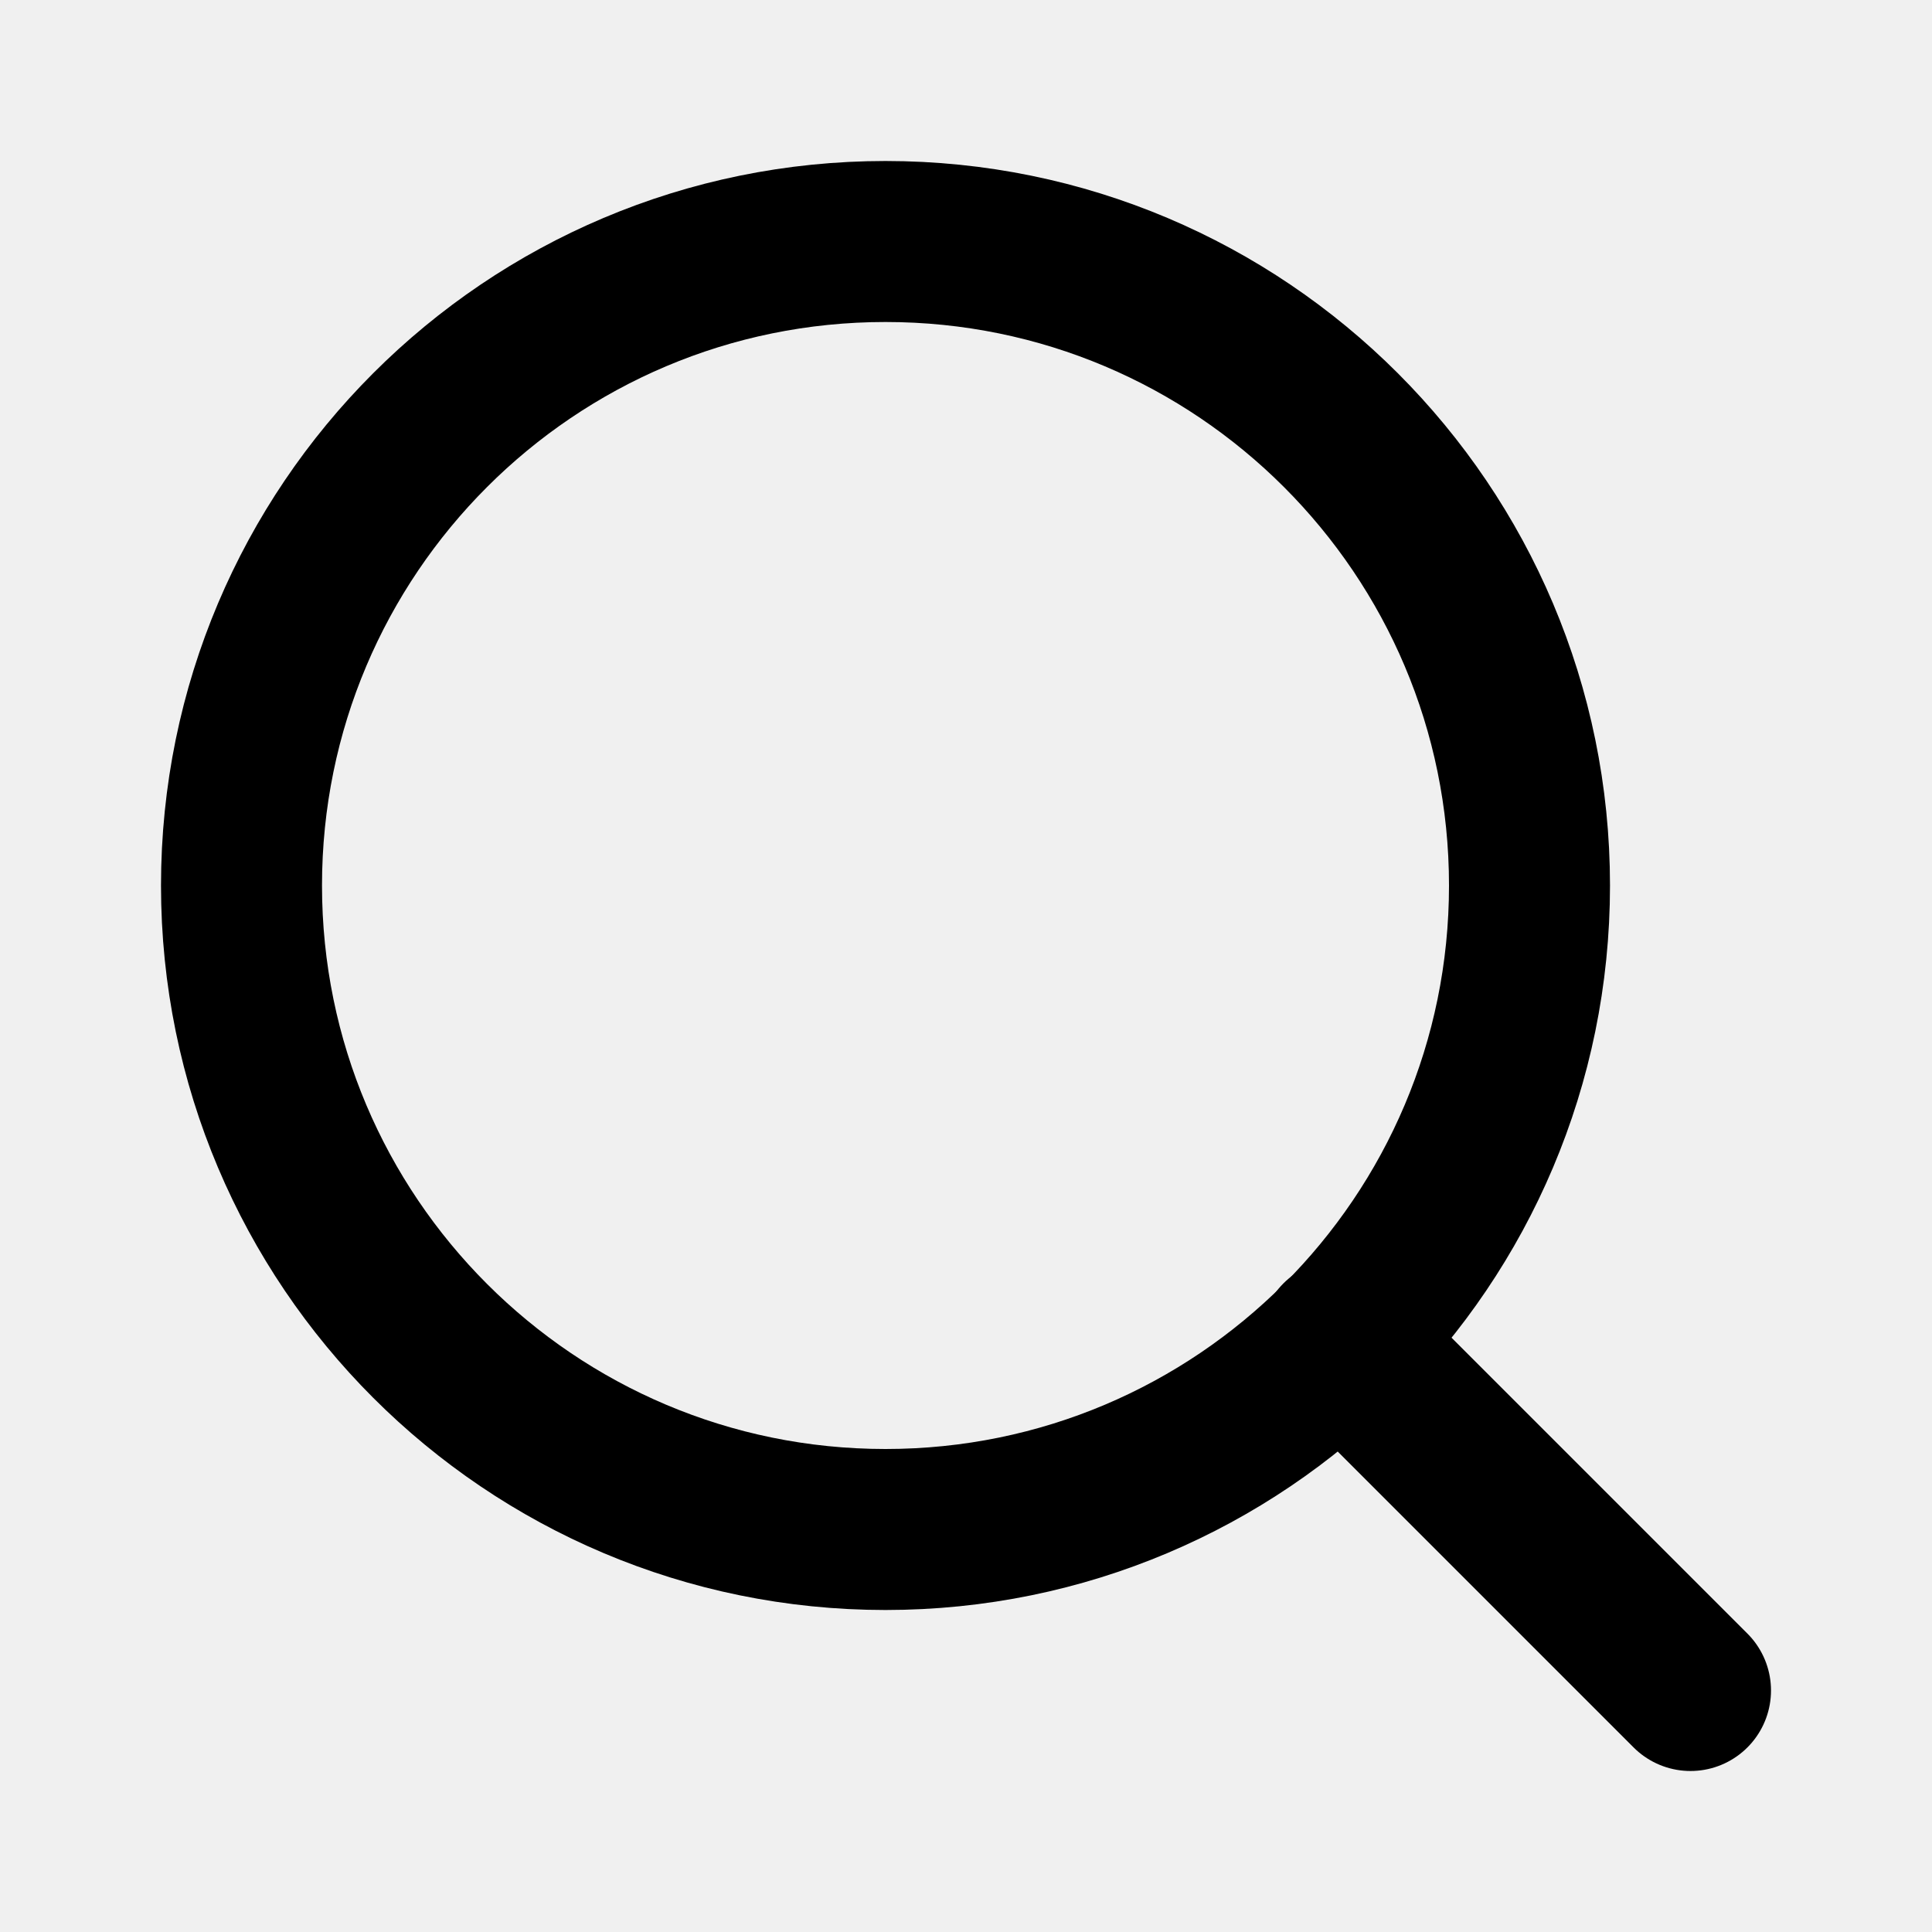
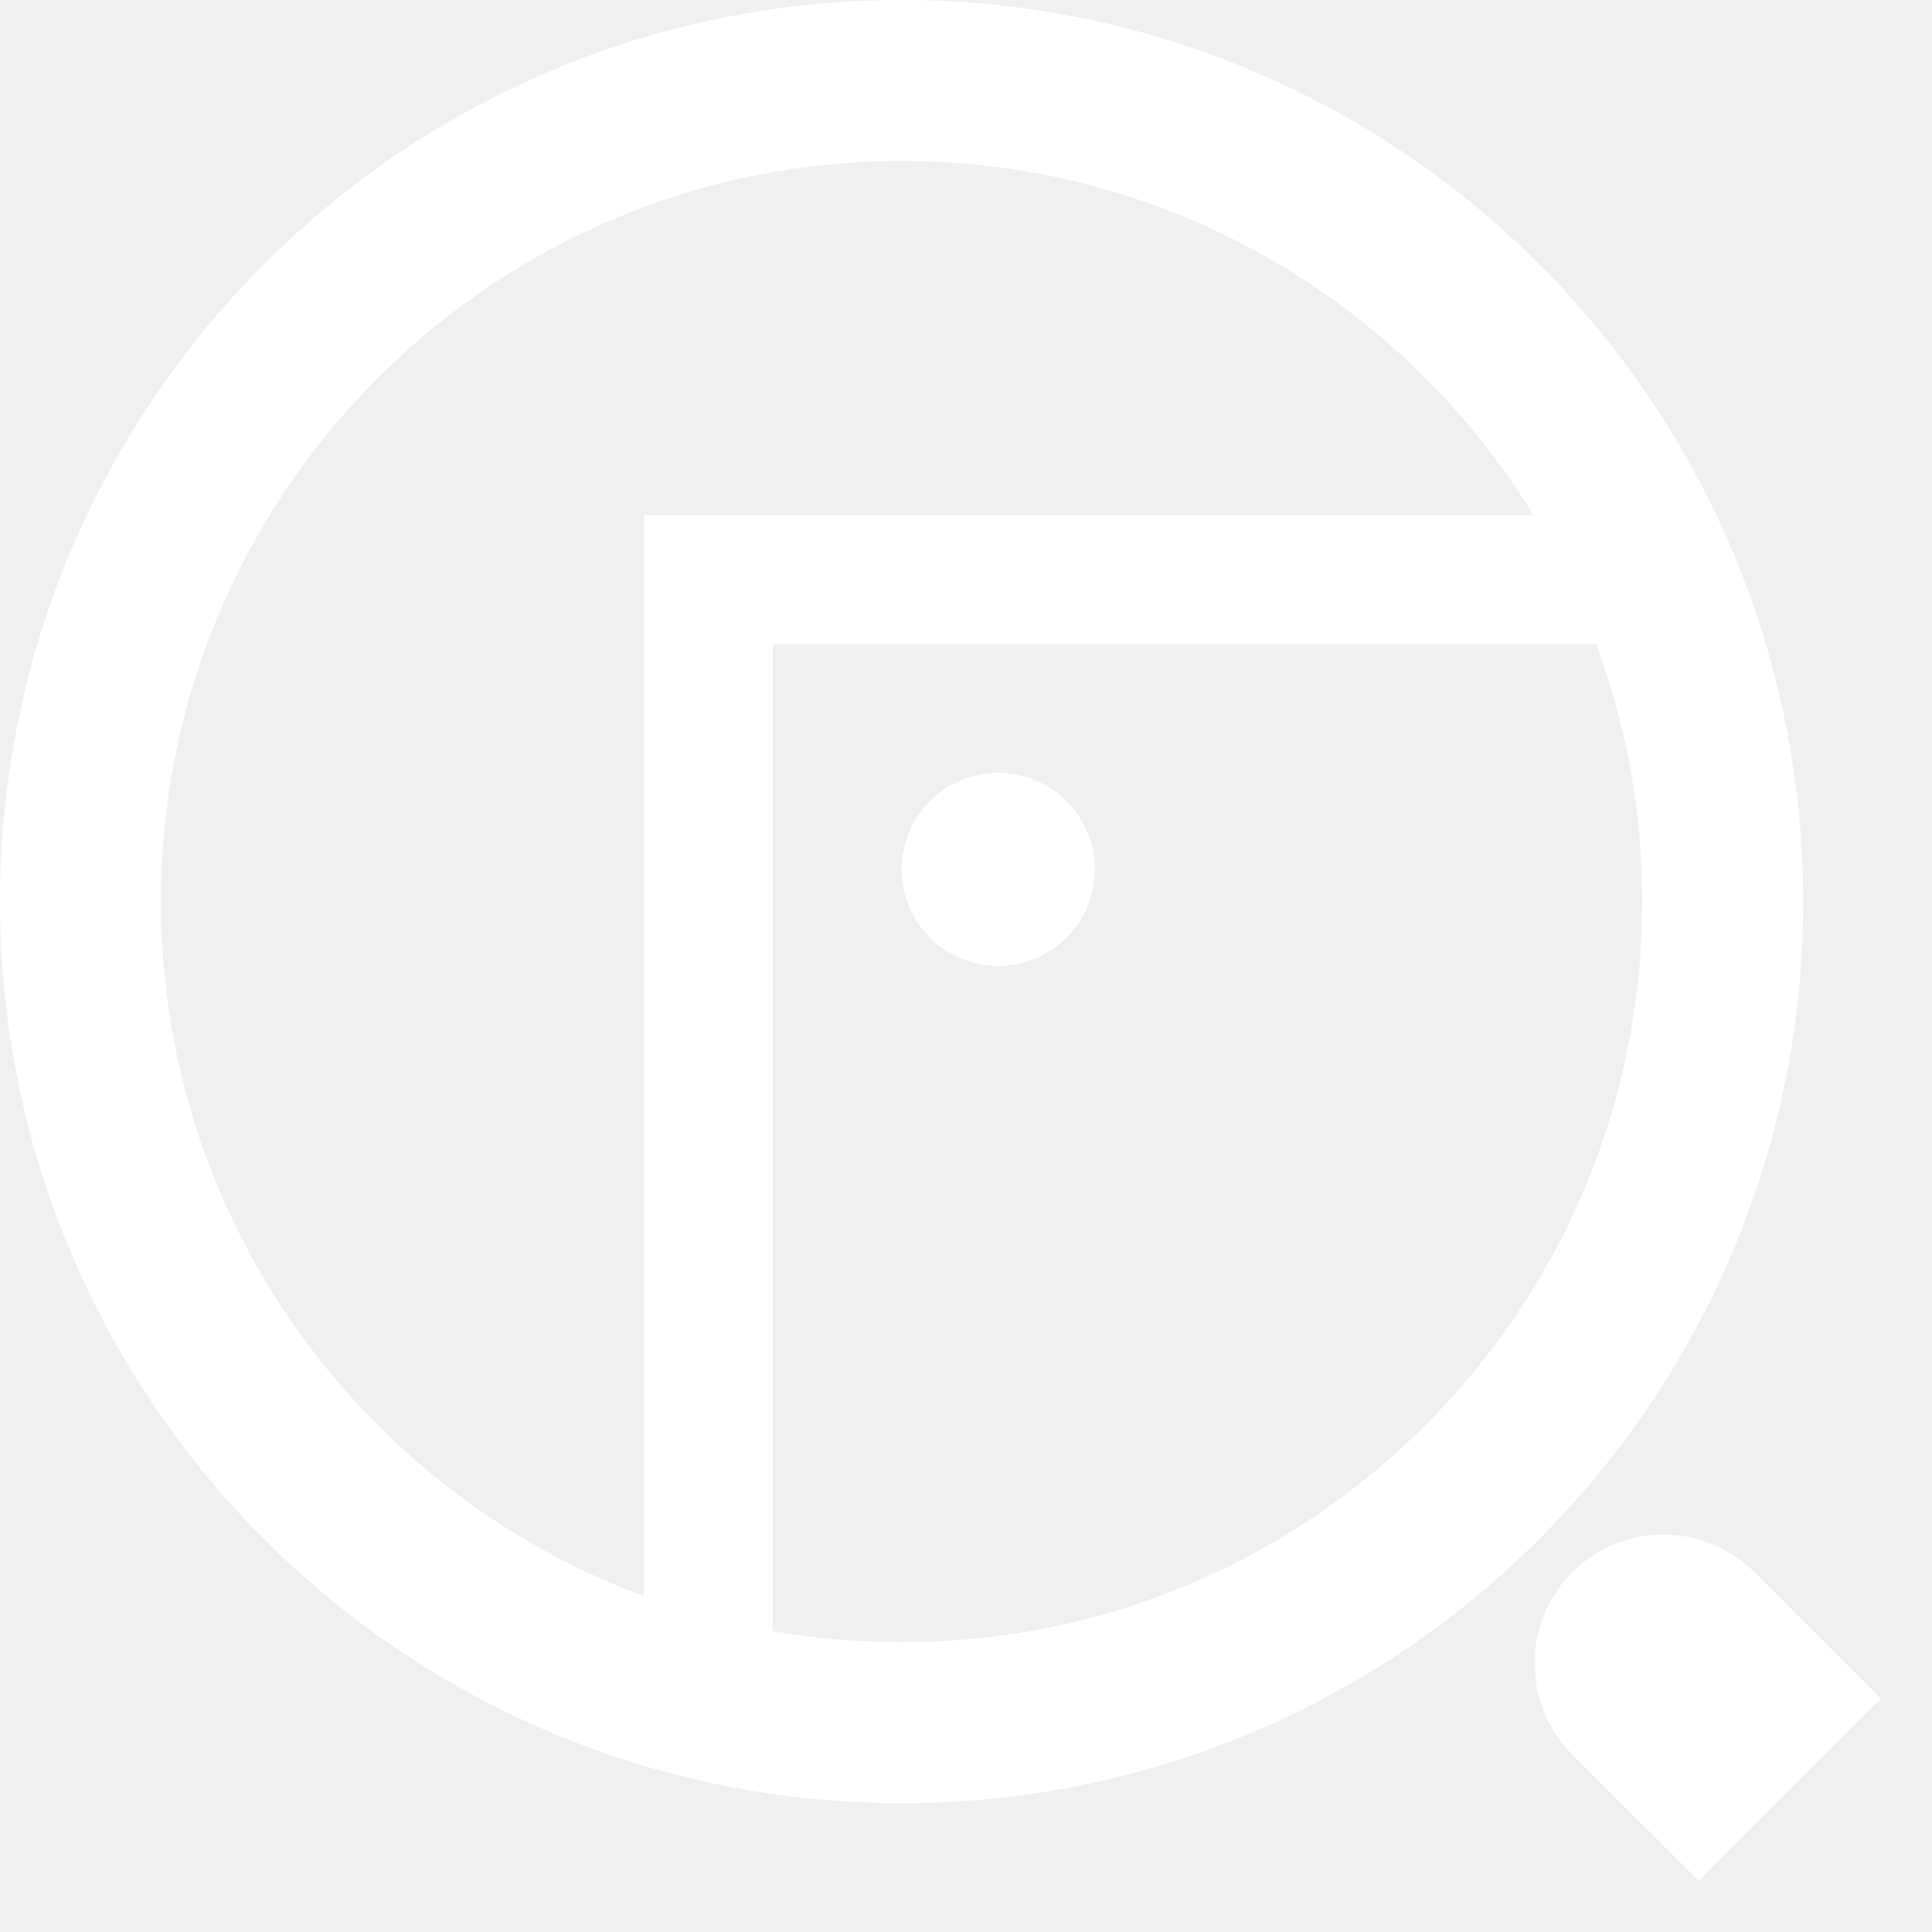
- <svg xmlns="http://www.w3.org/2000/svg" width="24" height="24" viewBox="0 0 24 24" fill="none" stroke="currentColor" stroke-width="2" stroke-linecap="round" stroke-linejoin="round">
-   <circle cx="11" cy="11" r="8" />
-   <line x1="21" y1="21" x2="16.65" y2="16.65" />
+ <svg xmlns="http://www.w3.org/2000/svg" width="24" height="24" viewBox="0 0 30 30" fill="none">
+   <path d="M24.414 24.414C25.195 23.633 26.462 23.633 27.243 24.414L29.205 26.377L26.377 29.205L24.414 27.243C23.633 26.462 23.633 25.195 24.414 24.414V24.414Z" fill="white" />
+   <circle cx="14" cy="14" r="12.75" stroke="white" stroke-width="2.5" />
+   <line x1="11" y1="26" x2="11" y2="8" stroke="white" stroke-width="2" />
+   <line x1="11" y1="9" x2="26" y2="9" stroke="white" stroke-width="2" />
+   <circle cx="15.5" cy="13.5" r="1.5" fill="white" />
</svg>
